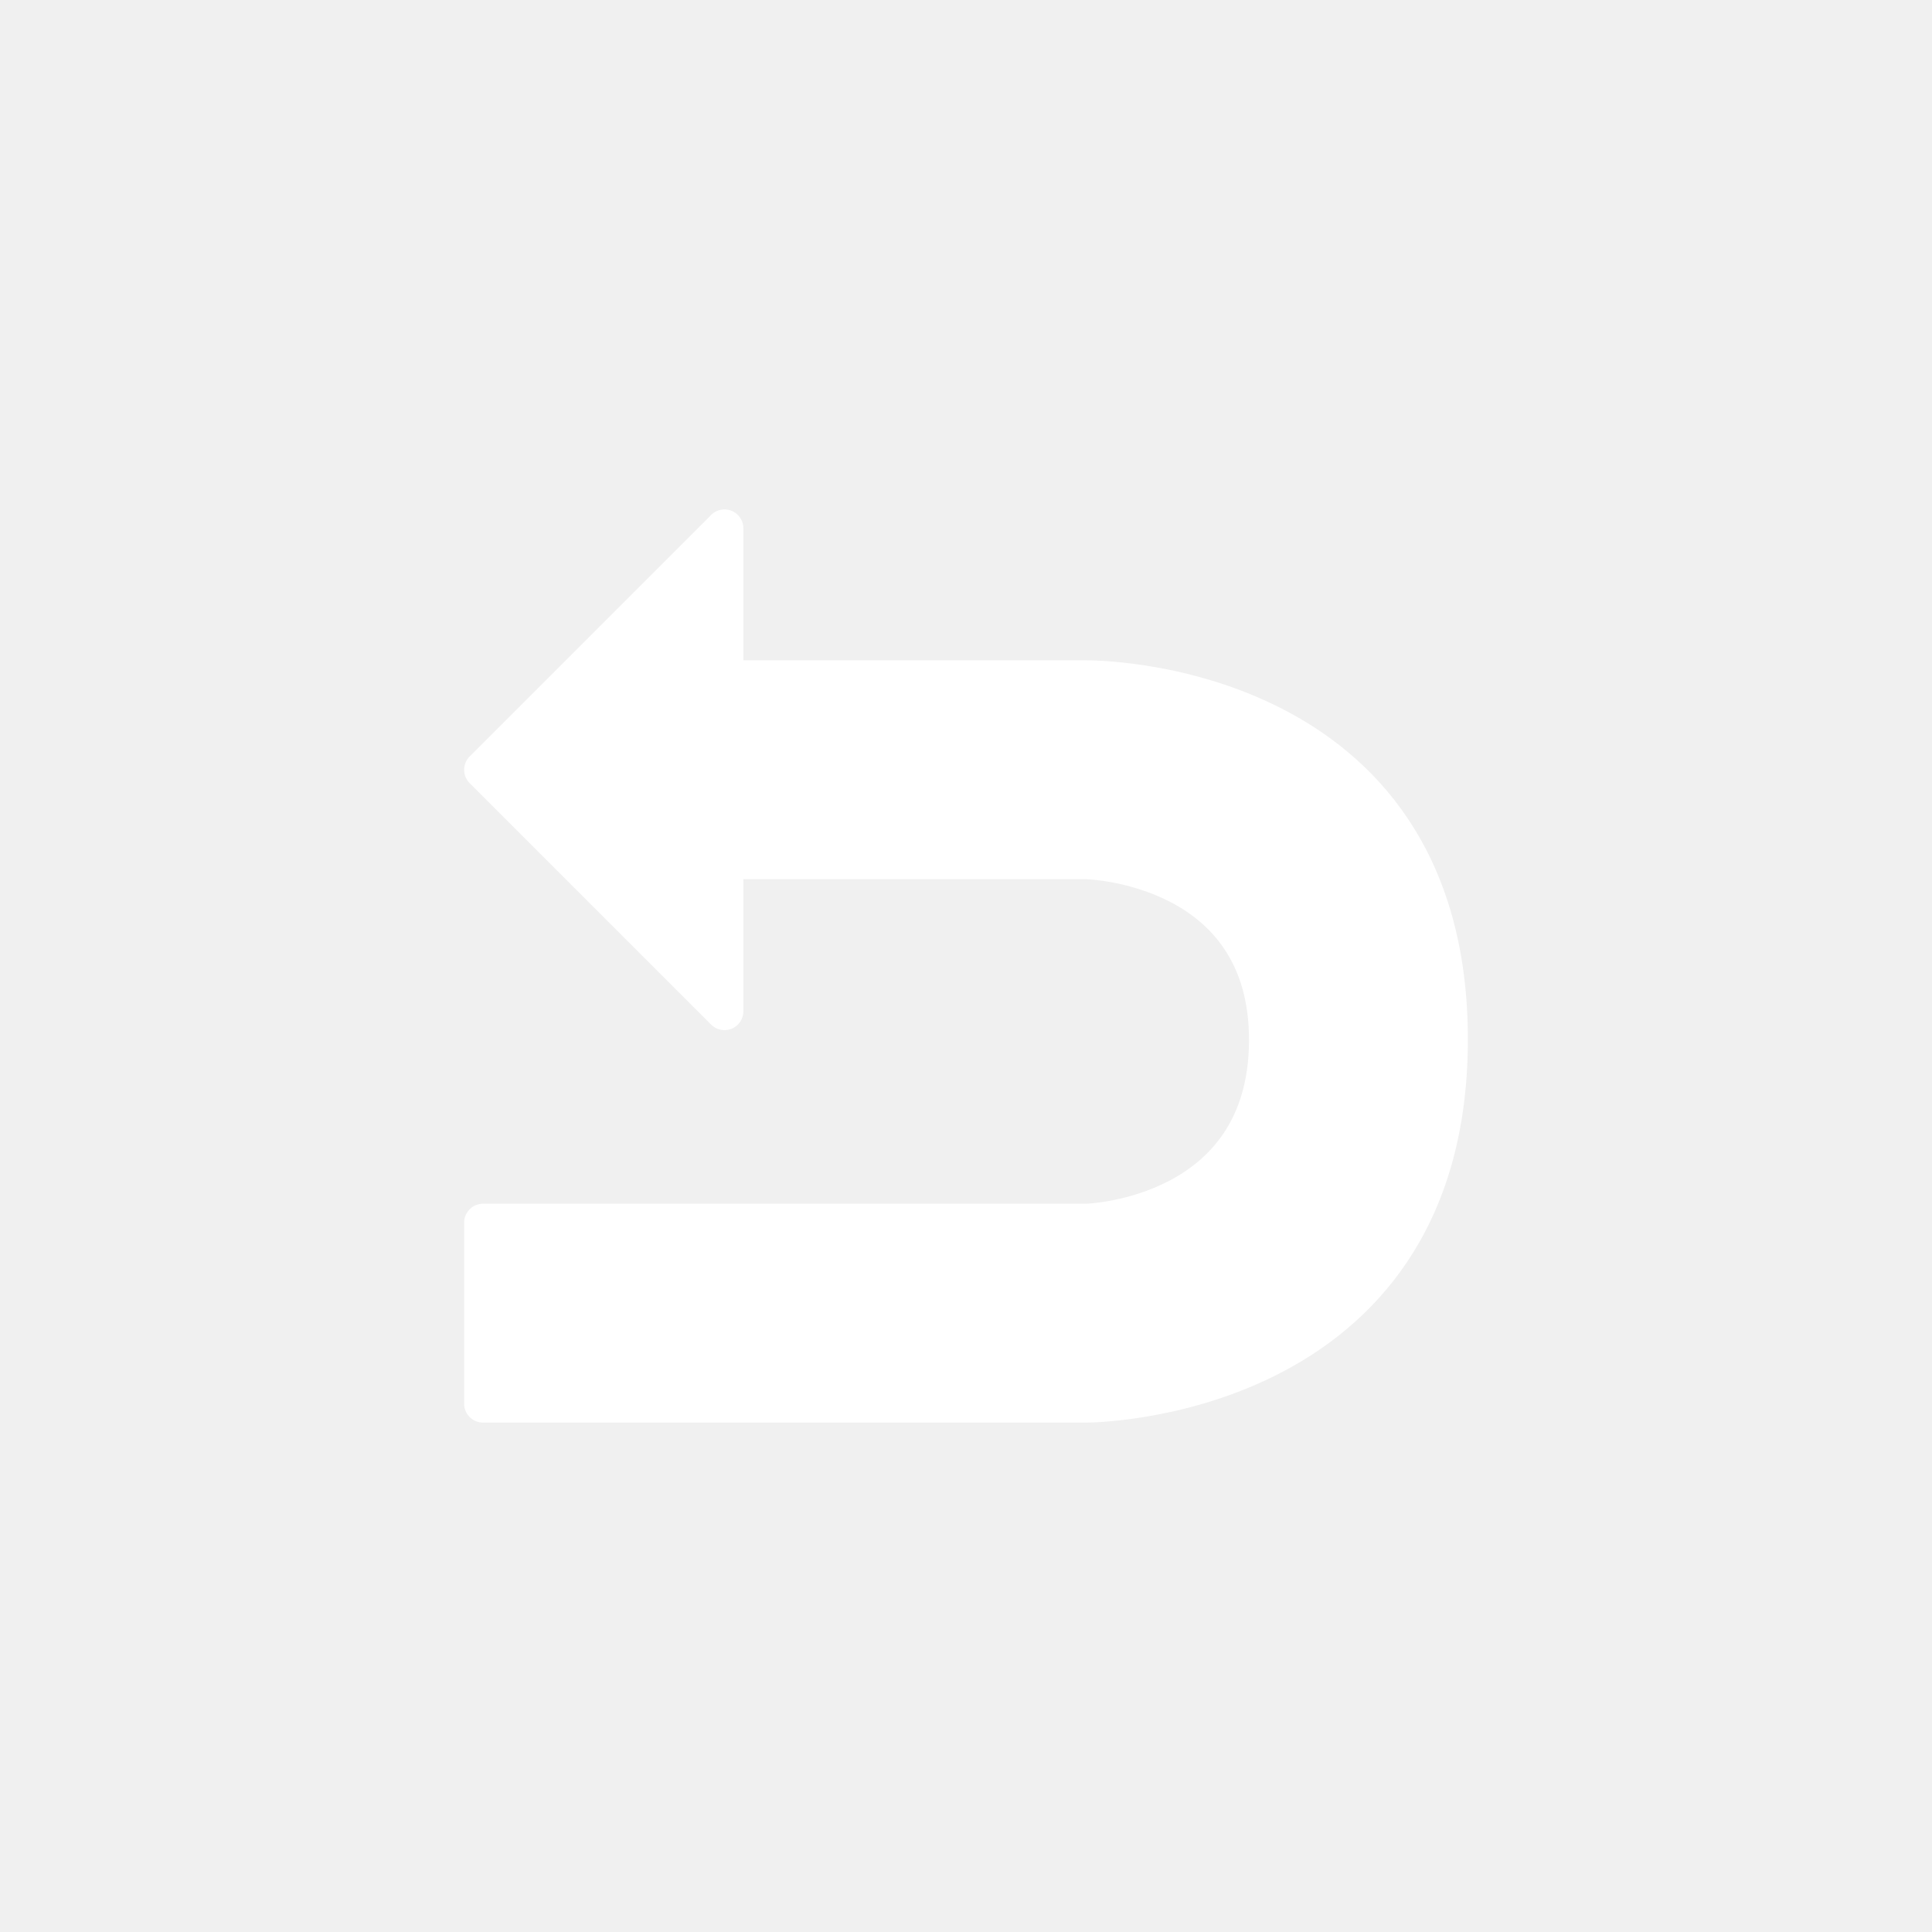
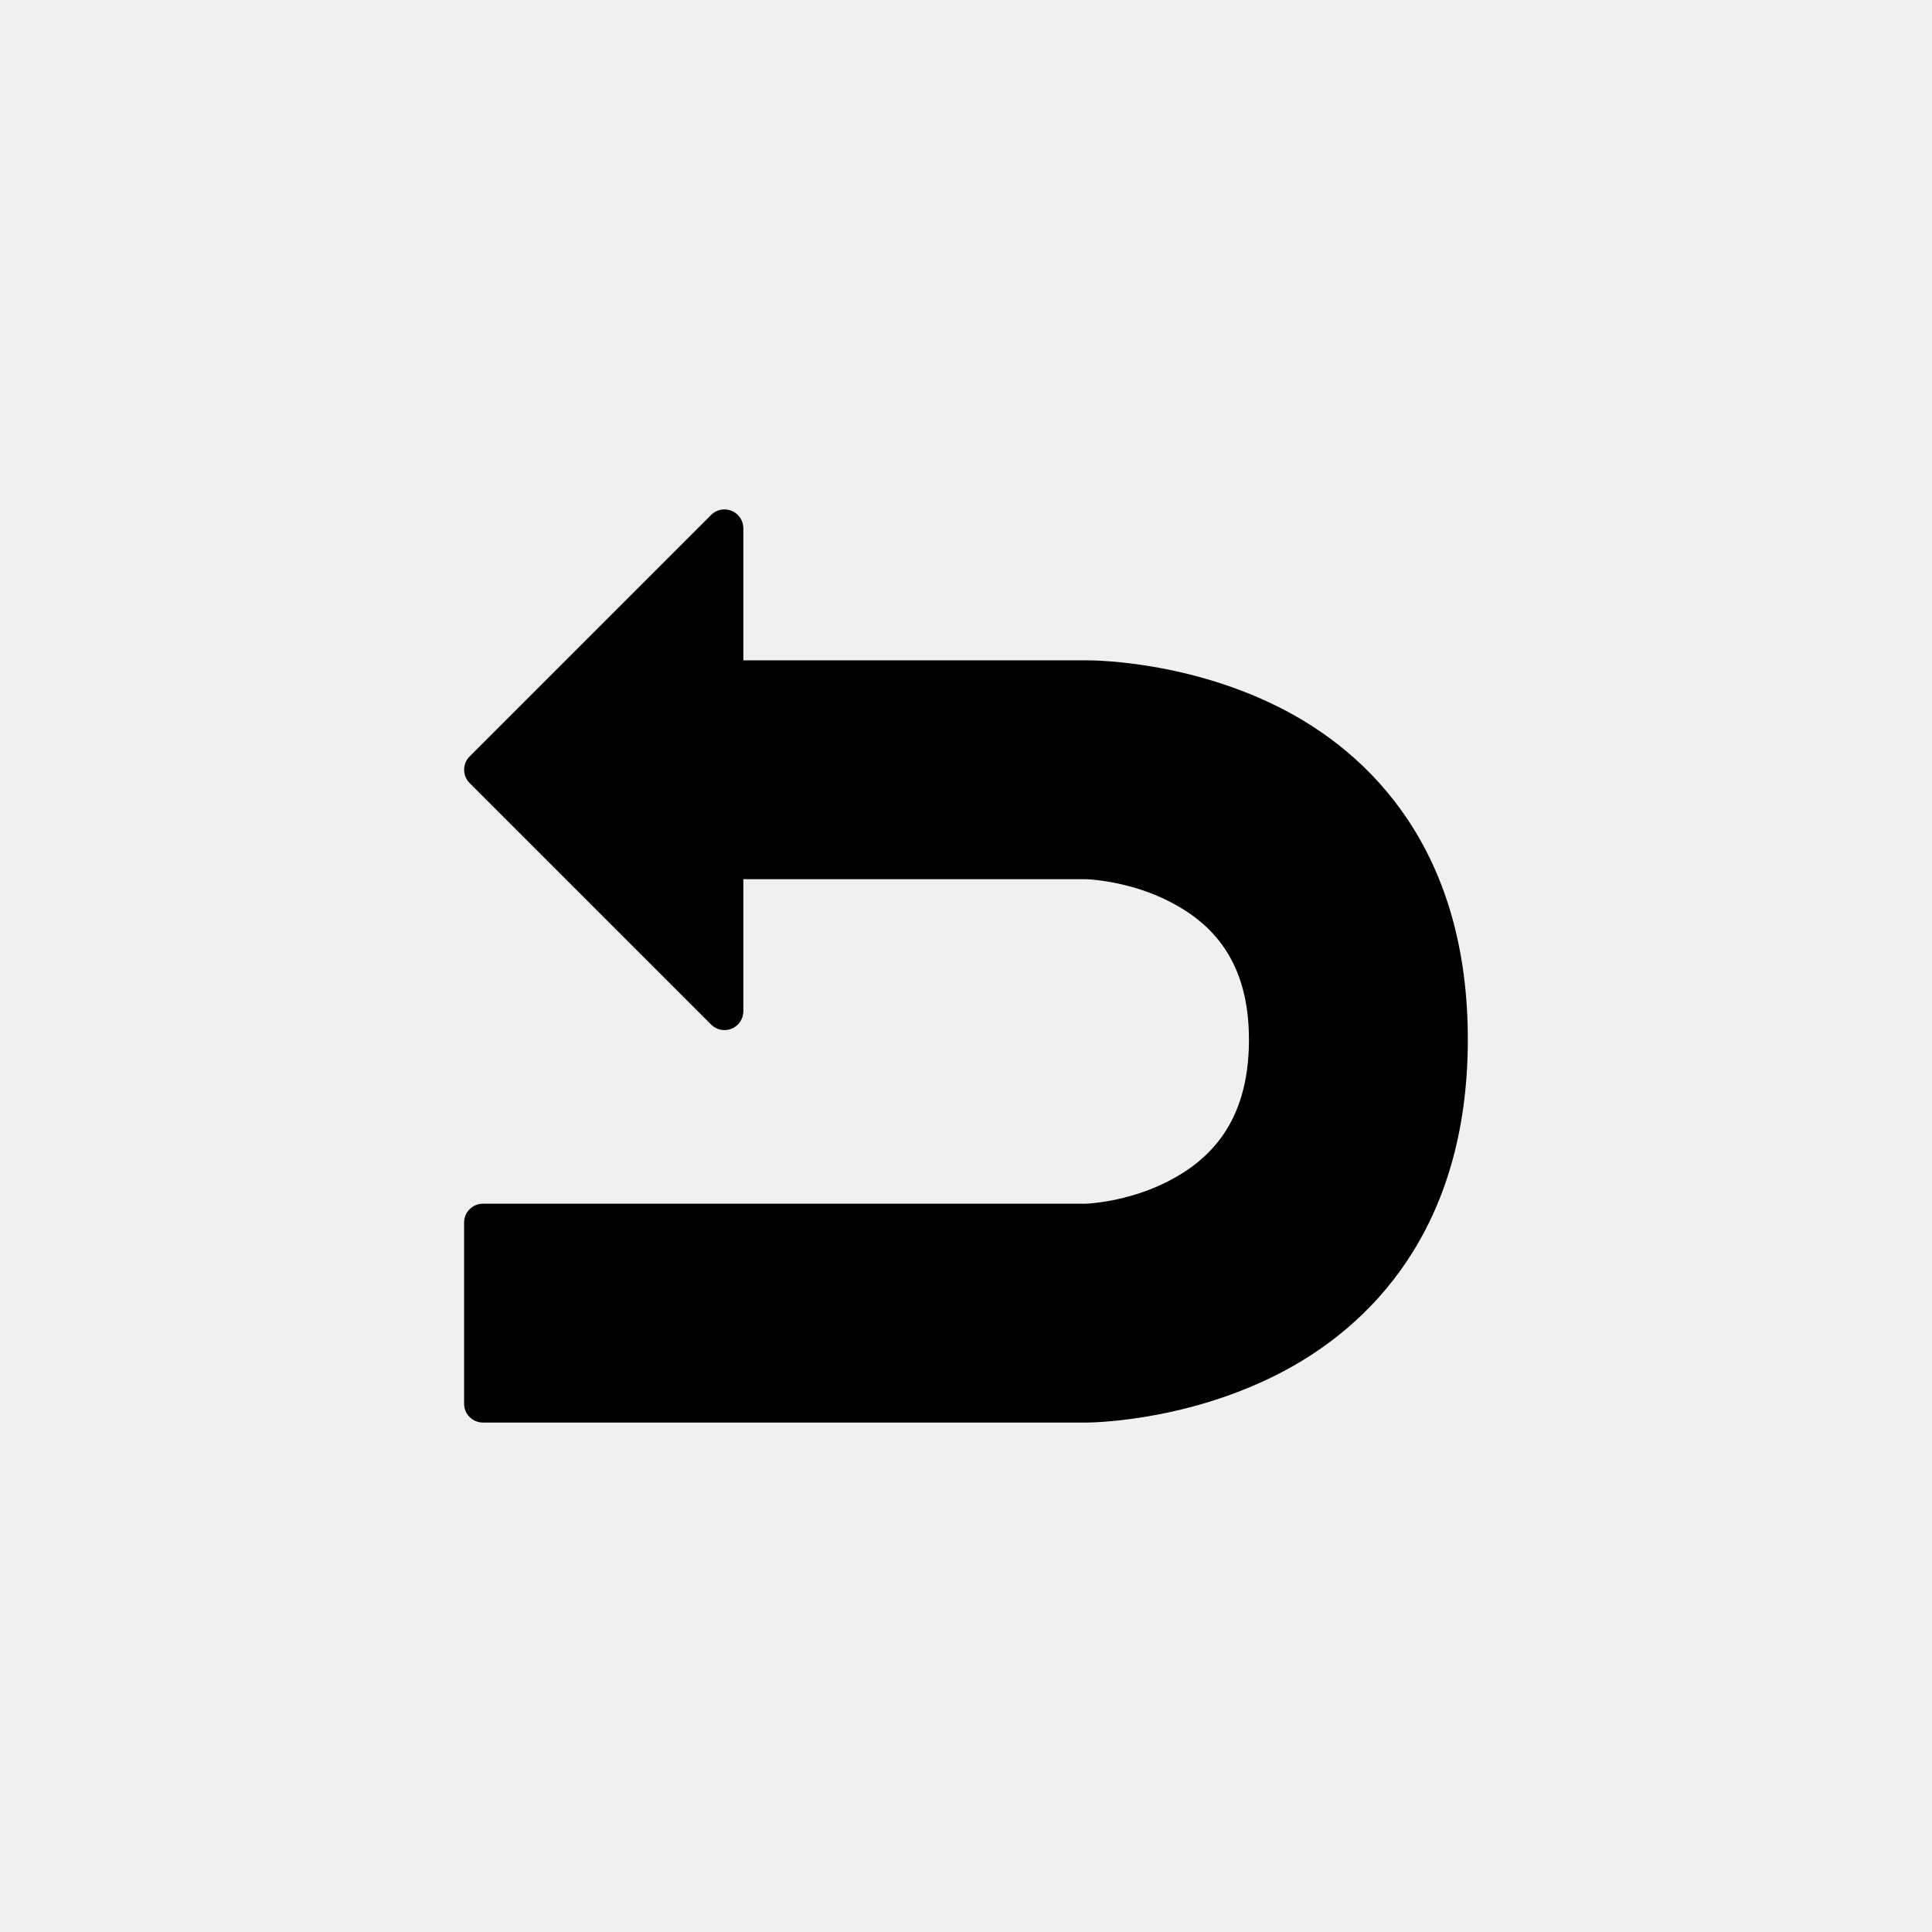
- <svg xmlns="http://www.w3.org/2000/svg" width="512" height="512" viewBox="0 0 135.467 135.467" version="1.1" id="svg5">
-   <defs id="defs2" />
-   <g id="layer1">
-     <g id="g4222" transform="translate(-1.3830275e-4,-3.175095)">
-       <path style="fill:#ffffff;fill-opacity:1;stroke:#ffffff;stroke-width:2.646;stroke-linecap:round;stroke-linejoin:round;stroke-miterlimit:4;stroke-dasharray:none;stroke-opacity:1" d="M 33.867,101.6 H 76.2 c 0,0 25.302,-1.9e-4 25.4,-25.4 C 101.699,50.52 76.2,50.8 76.2,50.8 H 50.8 v 12.7 h 25.4 c 0,0 12.781,0.296 12.7,12.7 C 88.82,88.551 76.2,88.9 76.2,88.9 H 33.867 Z" id="path1932" />
-       <path style="fill:#ffffff;fill-opacity:1;stroke:#ffffff;stroke-width:2.646;stroke-linecap:round;stroke-linejoin:round;stroke-miterlimit:4;stroke-dasharray:none;stroke-opacity:1" d="M 50.8,63.5 V 74.083 L 33.867,57.15 50.8,40.217 l -10e-7,10.583 z" id="path3229" />
-     </g>
-   </g>
+ <svg xmlns="http://www.w3.org/2000/svg" width="512" height="512" version="1.1" viewBox="0 0 135.47 135.47">
+   <path d="m50.697 35.723a1.323 1.323 0 0 0-0.832 0.382l-16.933 16.934a1.323 1.323 0 0 0 0 1.871l16.933 16.933a1.323 1.323 0 0 0 2.258-0.935v-9.26h24.047s2.928 0.084 5.808 1.553c2.881 1.469 5.635 4.067 5.598 9.814-0.037 5.725-2.798 8.338-5.662 9.814-2.864 1.476-5.75 1.573-5.75 1.573h-42.297a1.323 1.323 0 0 0-1.325 1.322v12.702a1.323 1.323 0 0 0 1.325 1.322h42.332s6.603 0.018 13.256-3.314c6.653-3.333 13.416-10.265 13.467-23.404 0.051-13.278-6.716-20.223-13.4-23.522-6.684-3.299-13.336-3.205-13.336-3.205h-24.063v-9.261a1.323 1.323 0 0 0-0.816-1.221 1.323 1.323 0 0 0-0.609-0.097z" />
</svg>
